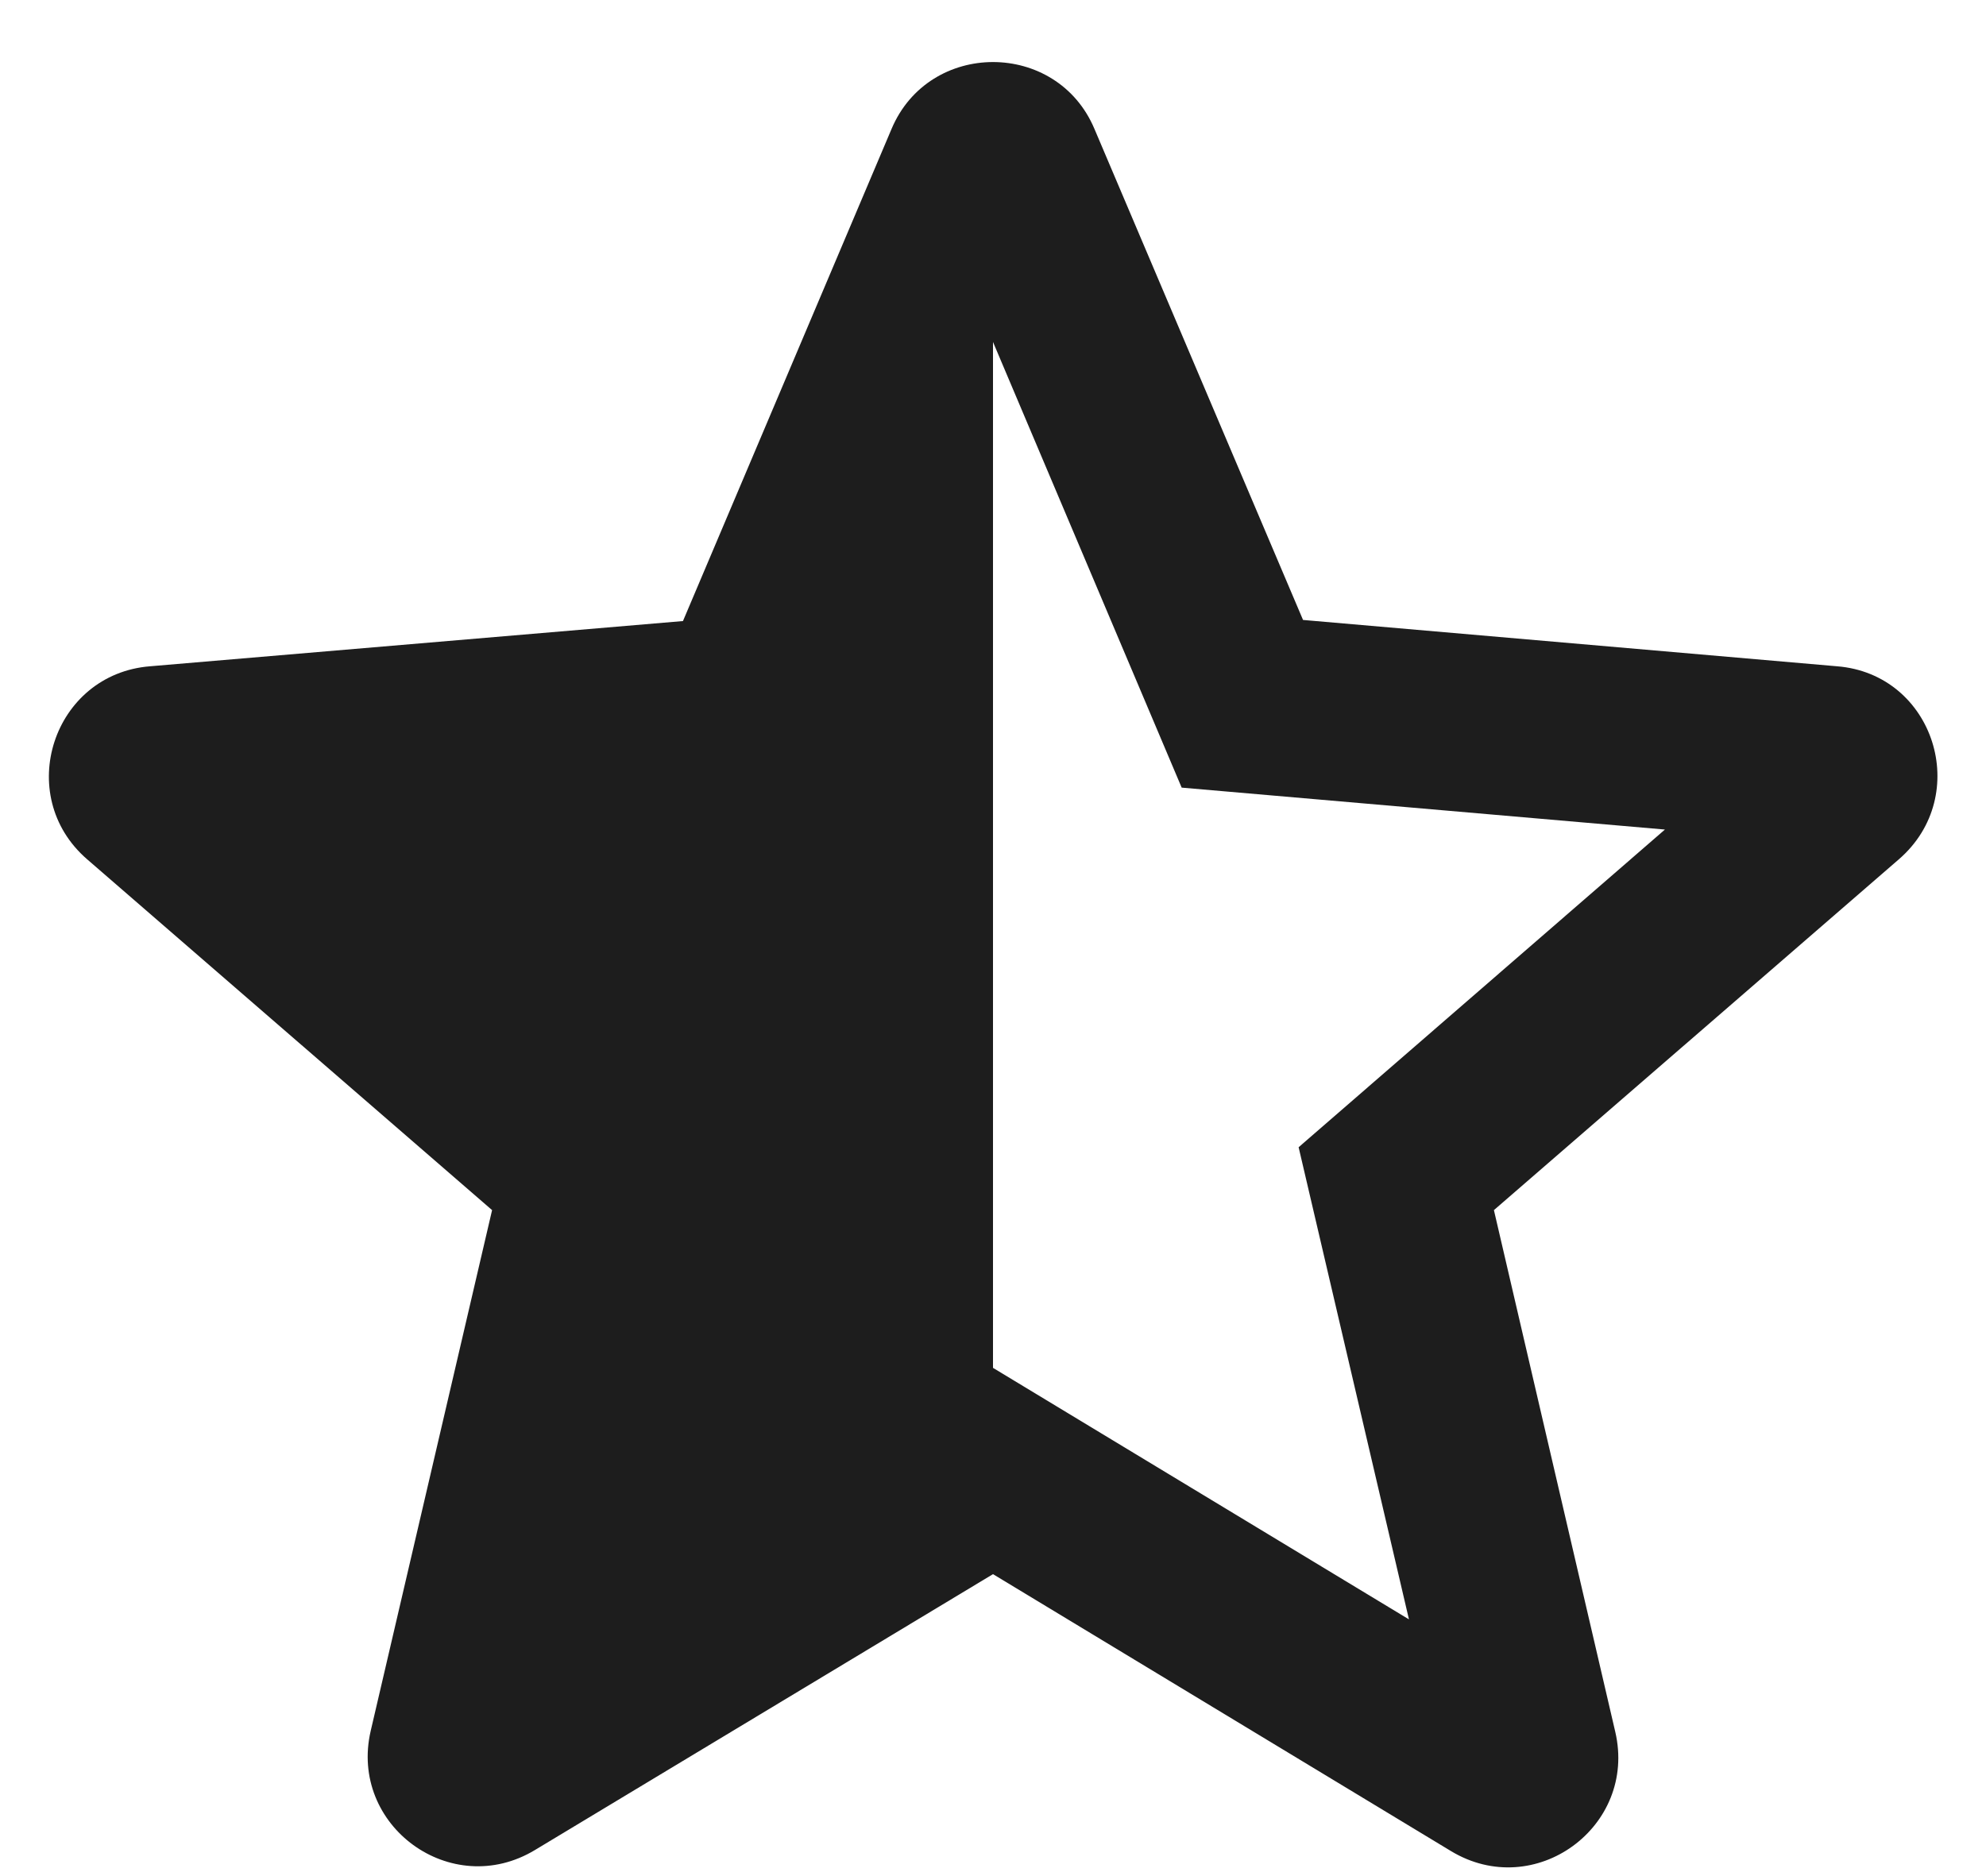
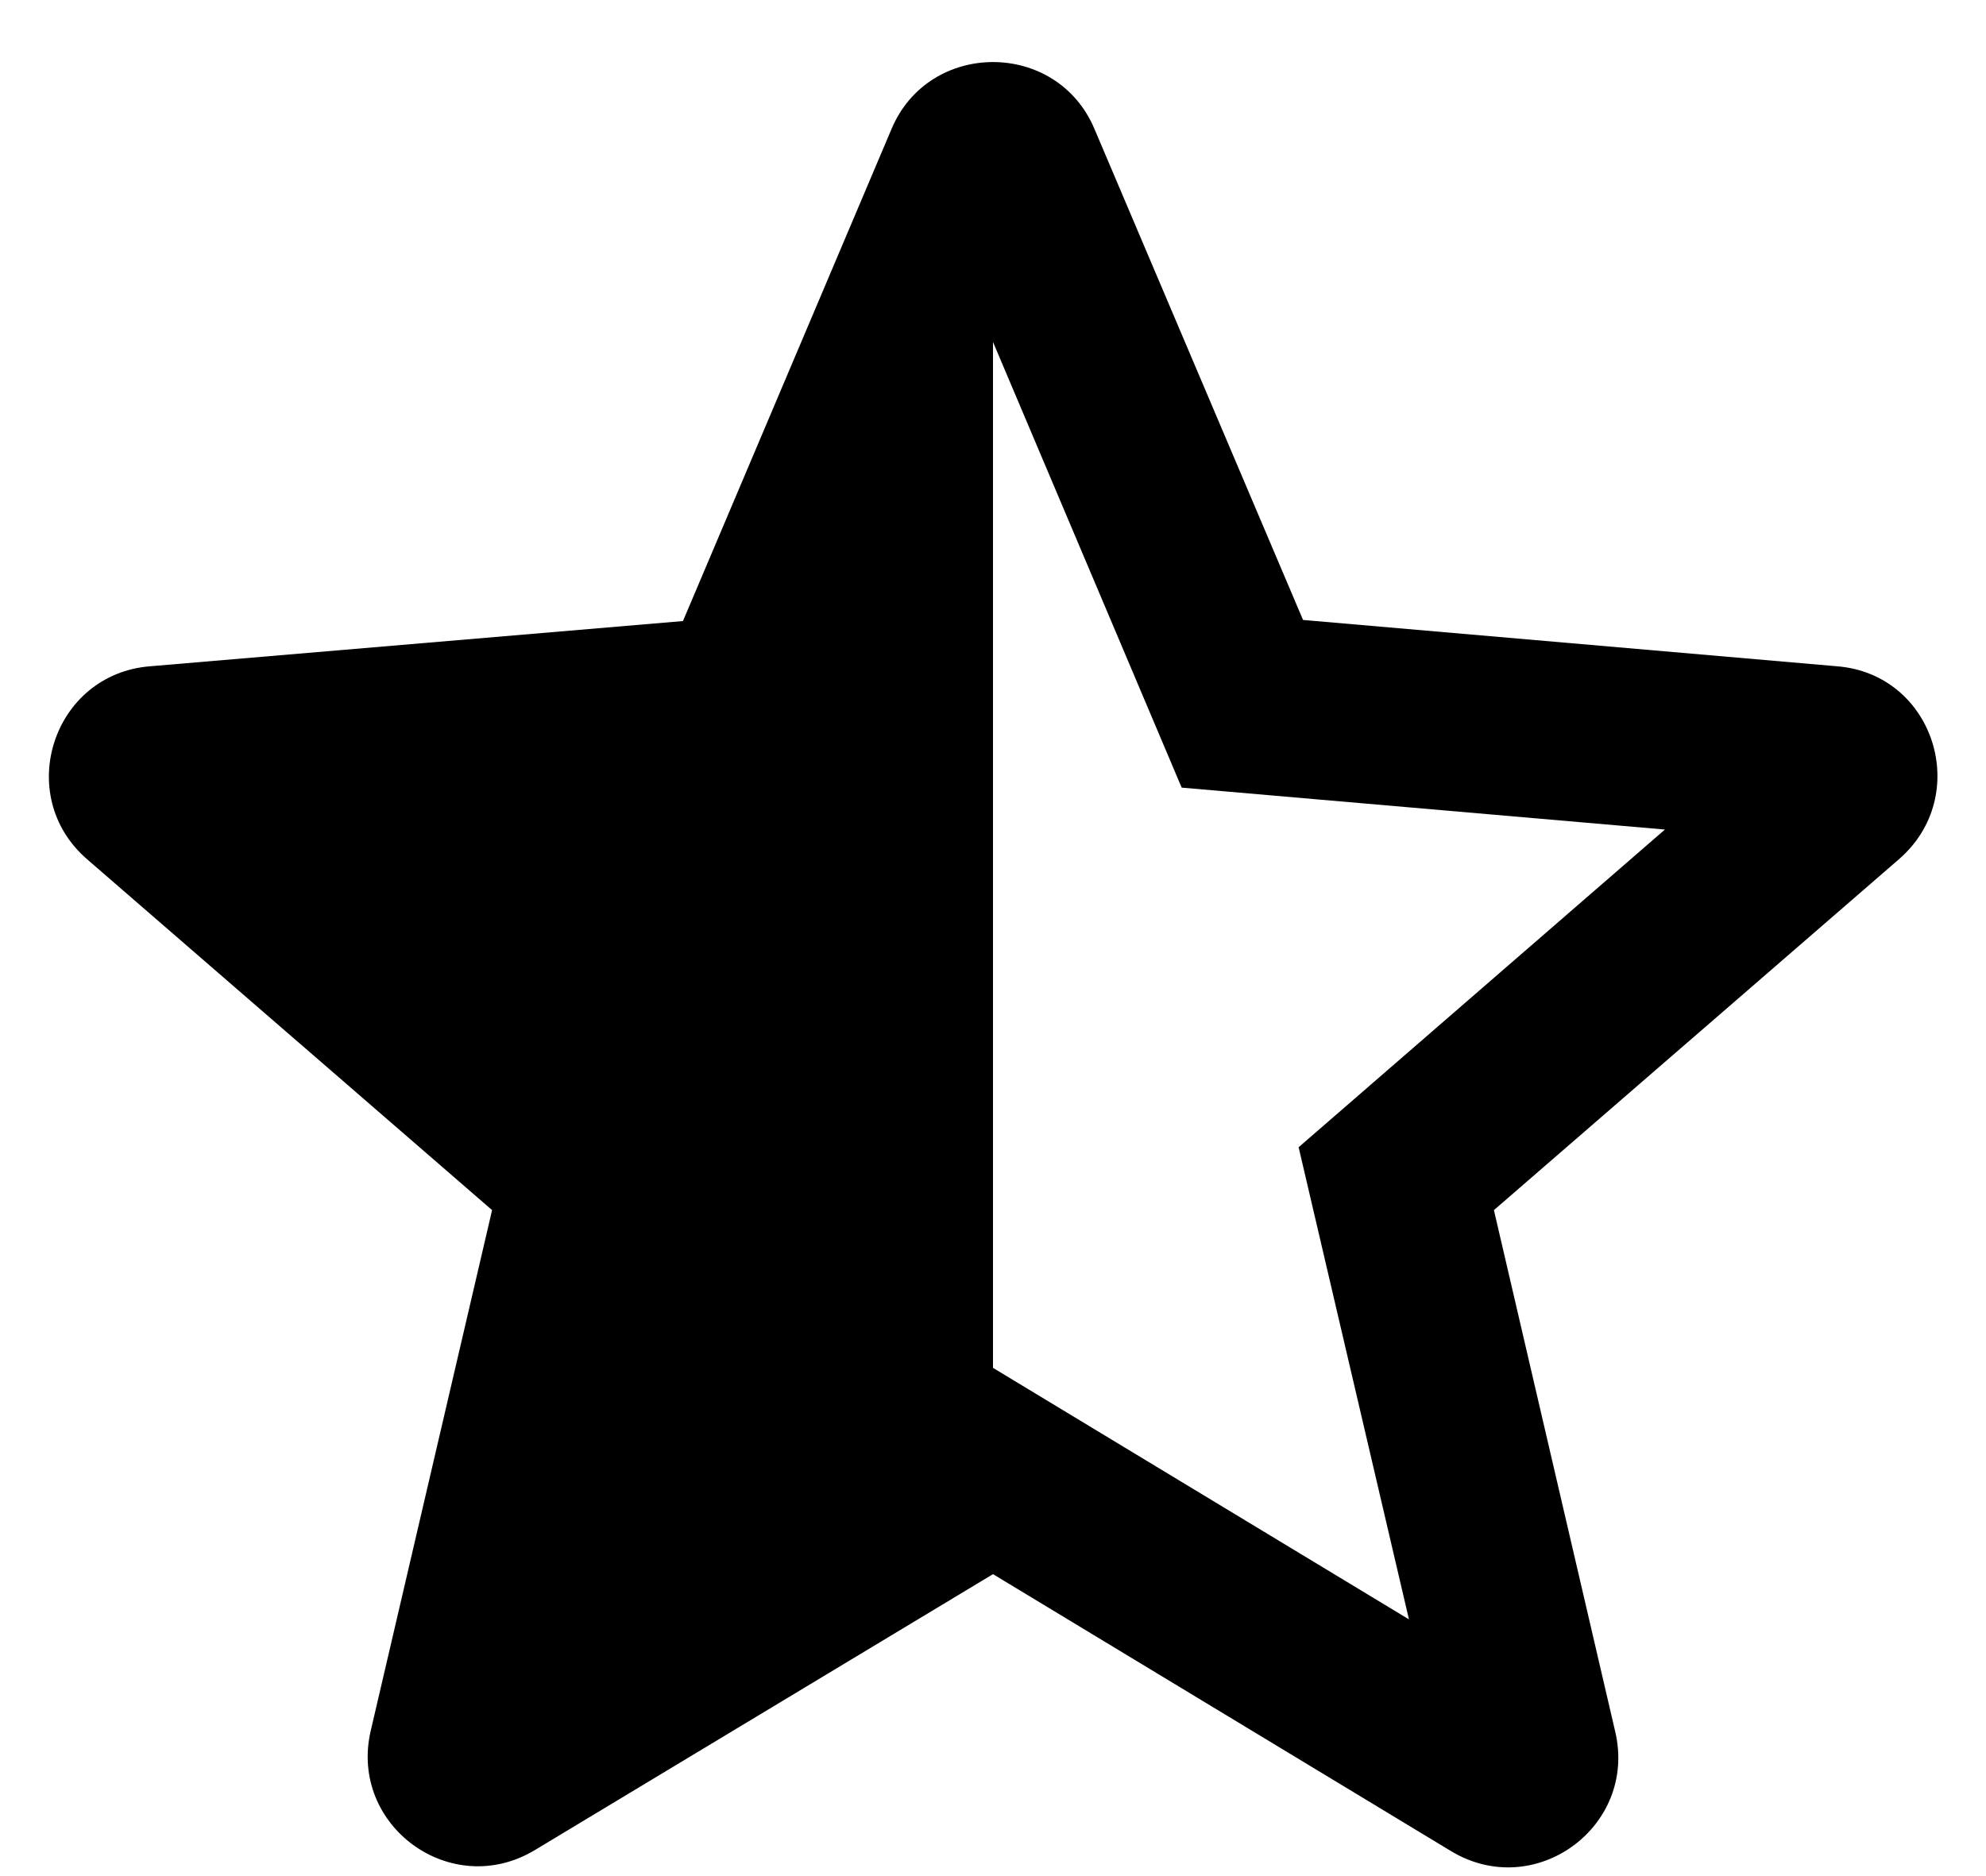
- <svg xmlns="http://www.w3.org/2000/svg" width="18px" height="17px" viewBox="0 0 18 17" version="1.1">
-   <g id="Icons" stroke="none" stroke-width="1" fill="none" fill-rule="evenodd">
-     <g id="Rounded" transform="translate(-205, -4323)">
-       <g id="Toggle" transform="translate(100, 4266)">
-         <g id="-Round-/-Toggle-/-star_half" transform="translate(102, 54)">
+ <svg xmlns="http://www.w3.org/2000/svg" viewBox="0 0 18 17" version="1.1">
+   <g stroke="none" stroke-width="1" fill="none" fill-rule="evenodd">
+     <g transform="translate(-205, -4323)">
+       <g transform="translate(100, 4266)">
+         <g transform="translate(102, 54)">
          <g>
-             <polygon id="Path" points="0 0 24 0 24 24 0 24" />
-             <path d="M19.65,9.04 L14.81,8.62 L12.92,4.17 C12.58,3.36 11.42,3.36 11.08,4.17 L9.19,8.63 L4.36,9.04 C3.48,9.11 3.12,10.21 3.79,10.79 L7.46,13.97 L6.36,18.69 C6.16,19.55 7.09,20.23 7.85,19.77 L12,17.27 L16.15,19.78 C16.91,20.24 17.84,19.56 17.64,18.7 L16.54,13.97 L20.21,10.79 C20.88,10.21 20.53,9.11 19.65,9.04 Z M12,15.4 L12,6.1 L13.71,10.14 L18.09,10.52 L14.77,13.4 L15.77,17.68 L12,15.4 Z" id="🔹-Icon-Color" fill="#1D1D1D" />
+             <polygon points="0 0 24 0 24 24 0 24" />
+             <path d="M19.65,9.04 L14.81,8.62 L12.92,4.17 C12.58,3.36 11.42,3.36 11.08,4.17 L9.19,8.63 L4.36,9.04 C3.48,9.11 3.12,10.21 3.79,10.79 L7.46,13.97 L6.36,18.69 C6.16,19.55 7.09,20.23 7.85,19.77 L12,17.27 L16.15,19.78 C16.91,20.24 17.84,19.56 17.64,18.7 L16.54,13.97 L20.21,10.79 C20.88,10.21 20.53,9.11 19.65,9.04 Z M12,15.4 L12,6.1 L13.71,10.14 L18.09,10.52 L14.77,13.4 L15.77,17.68 L12,15.4 Z" fill="currentColor" />
          </g>
        </g>
      </g>
    </g>
  </g>
</svg>
